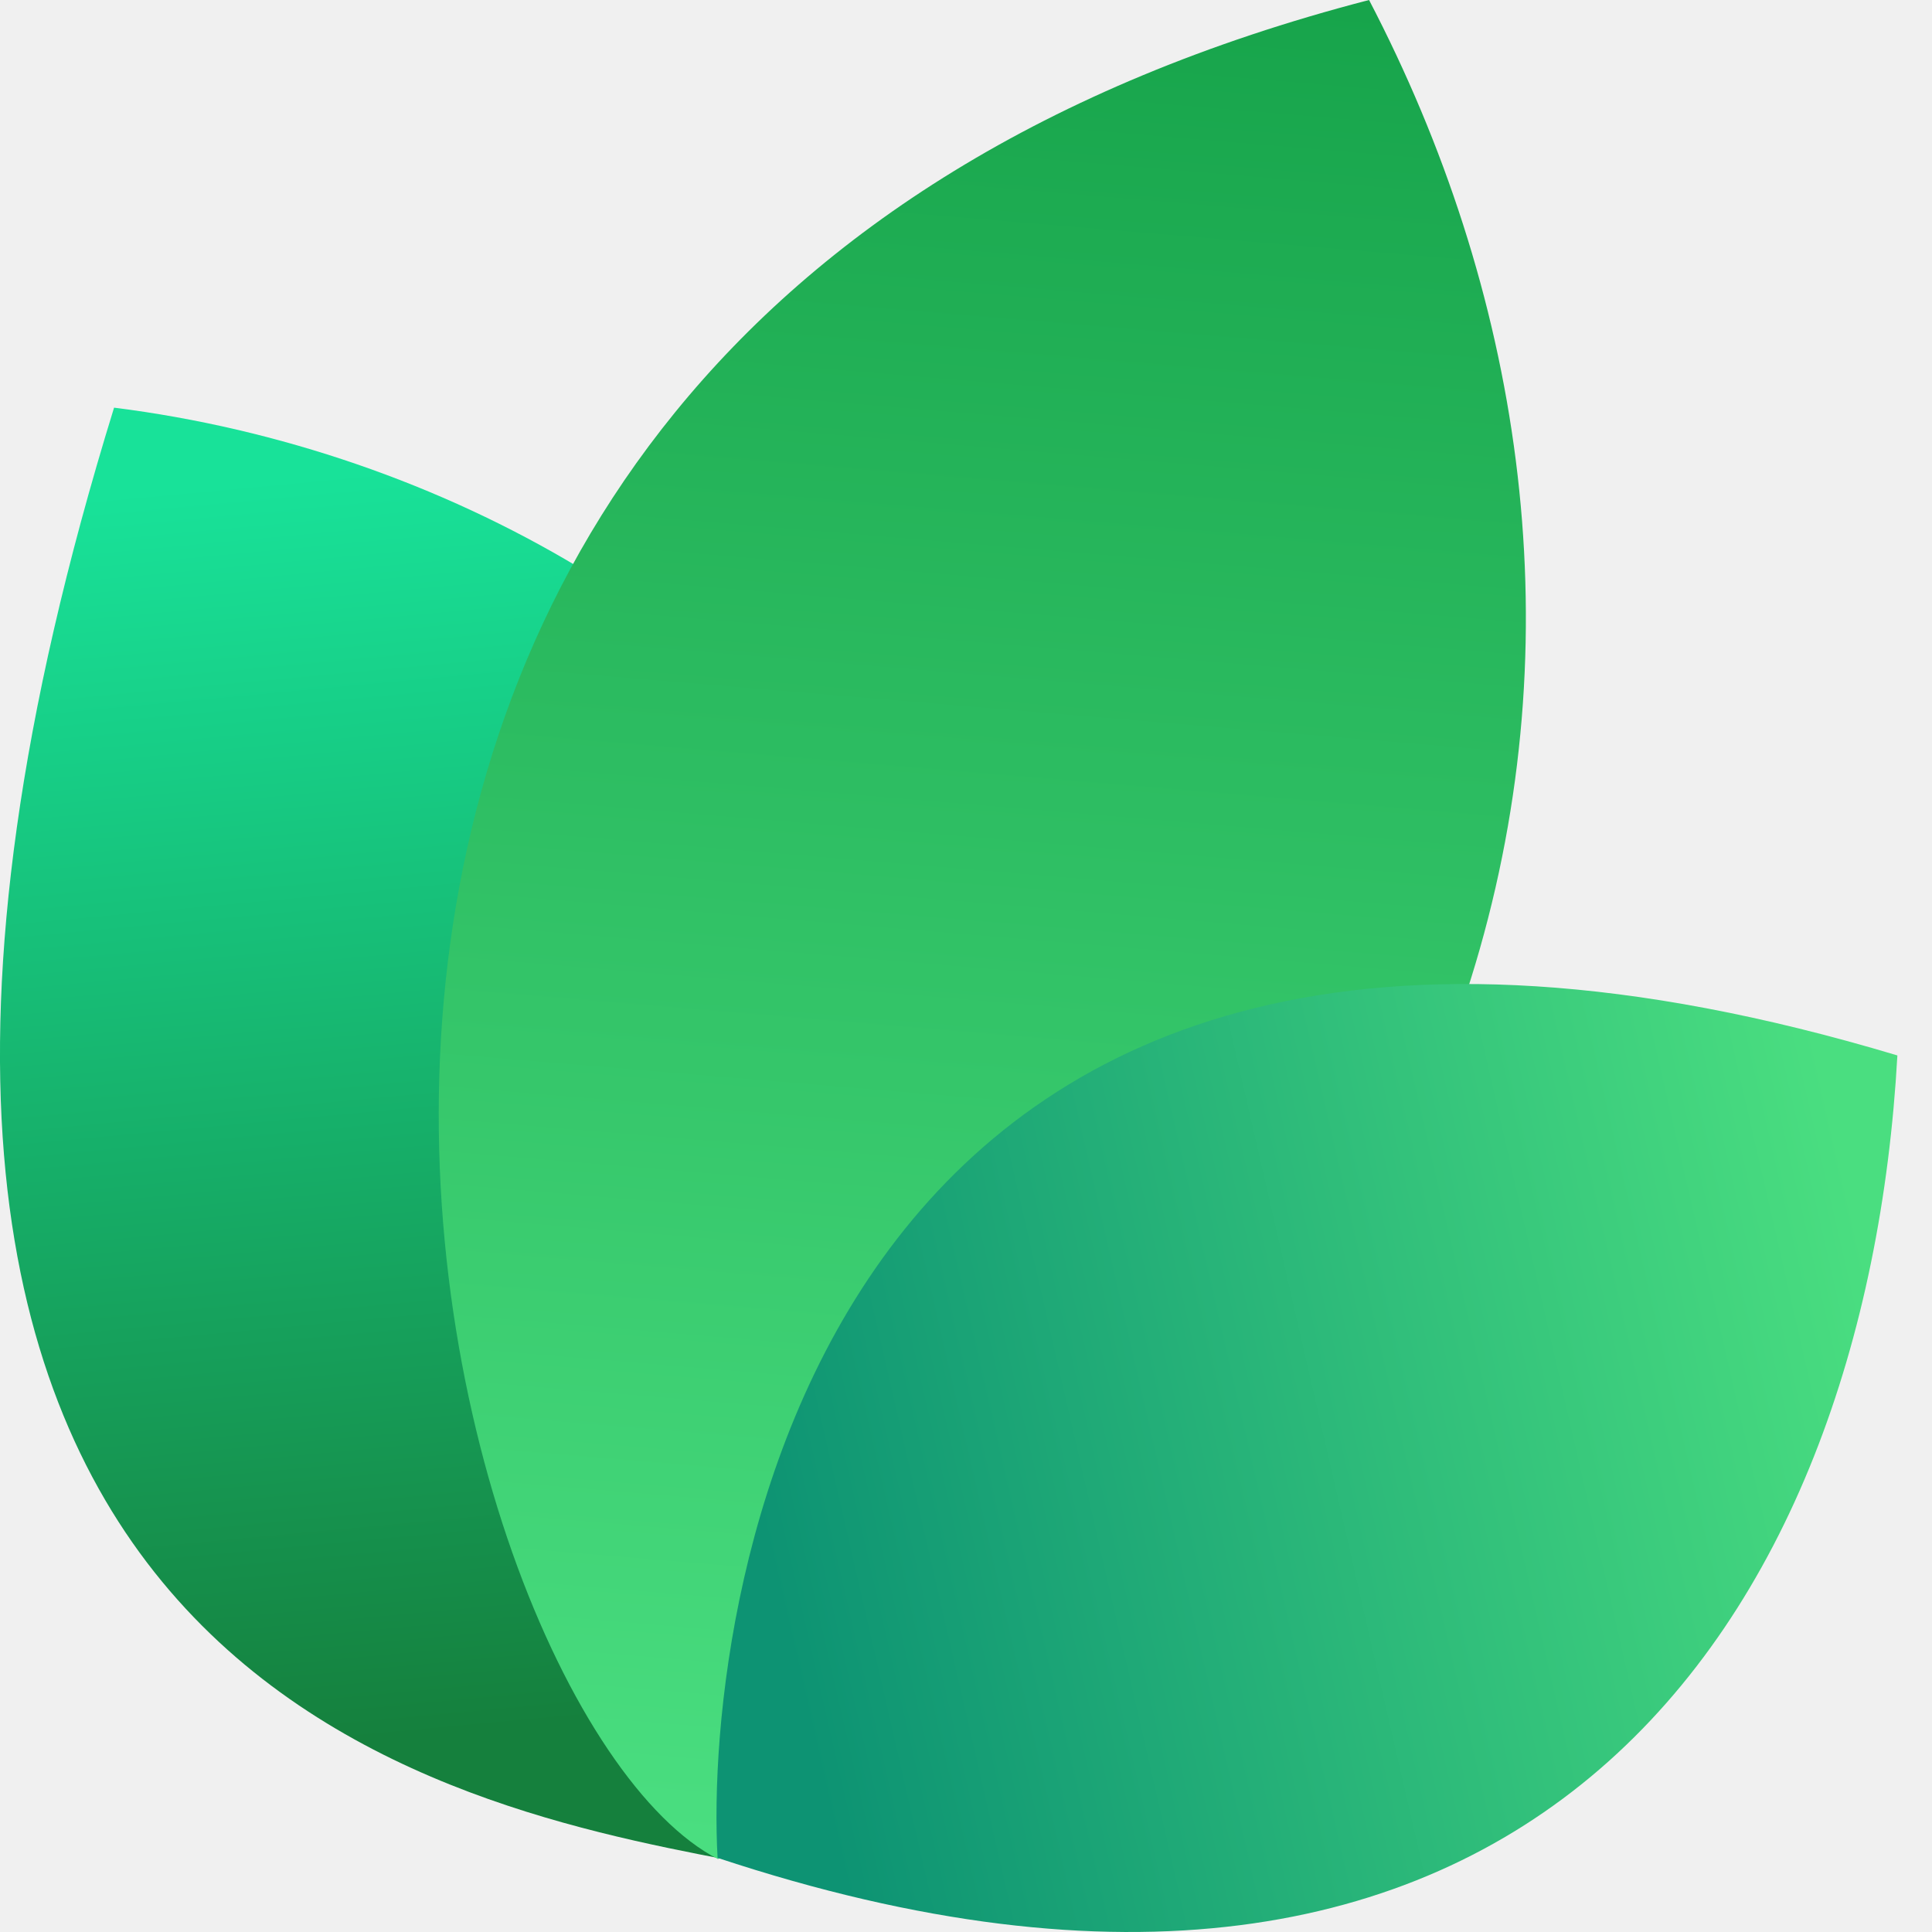
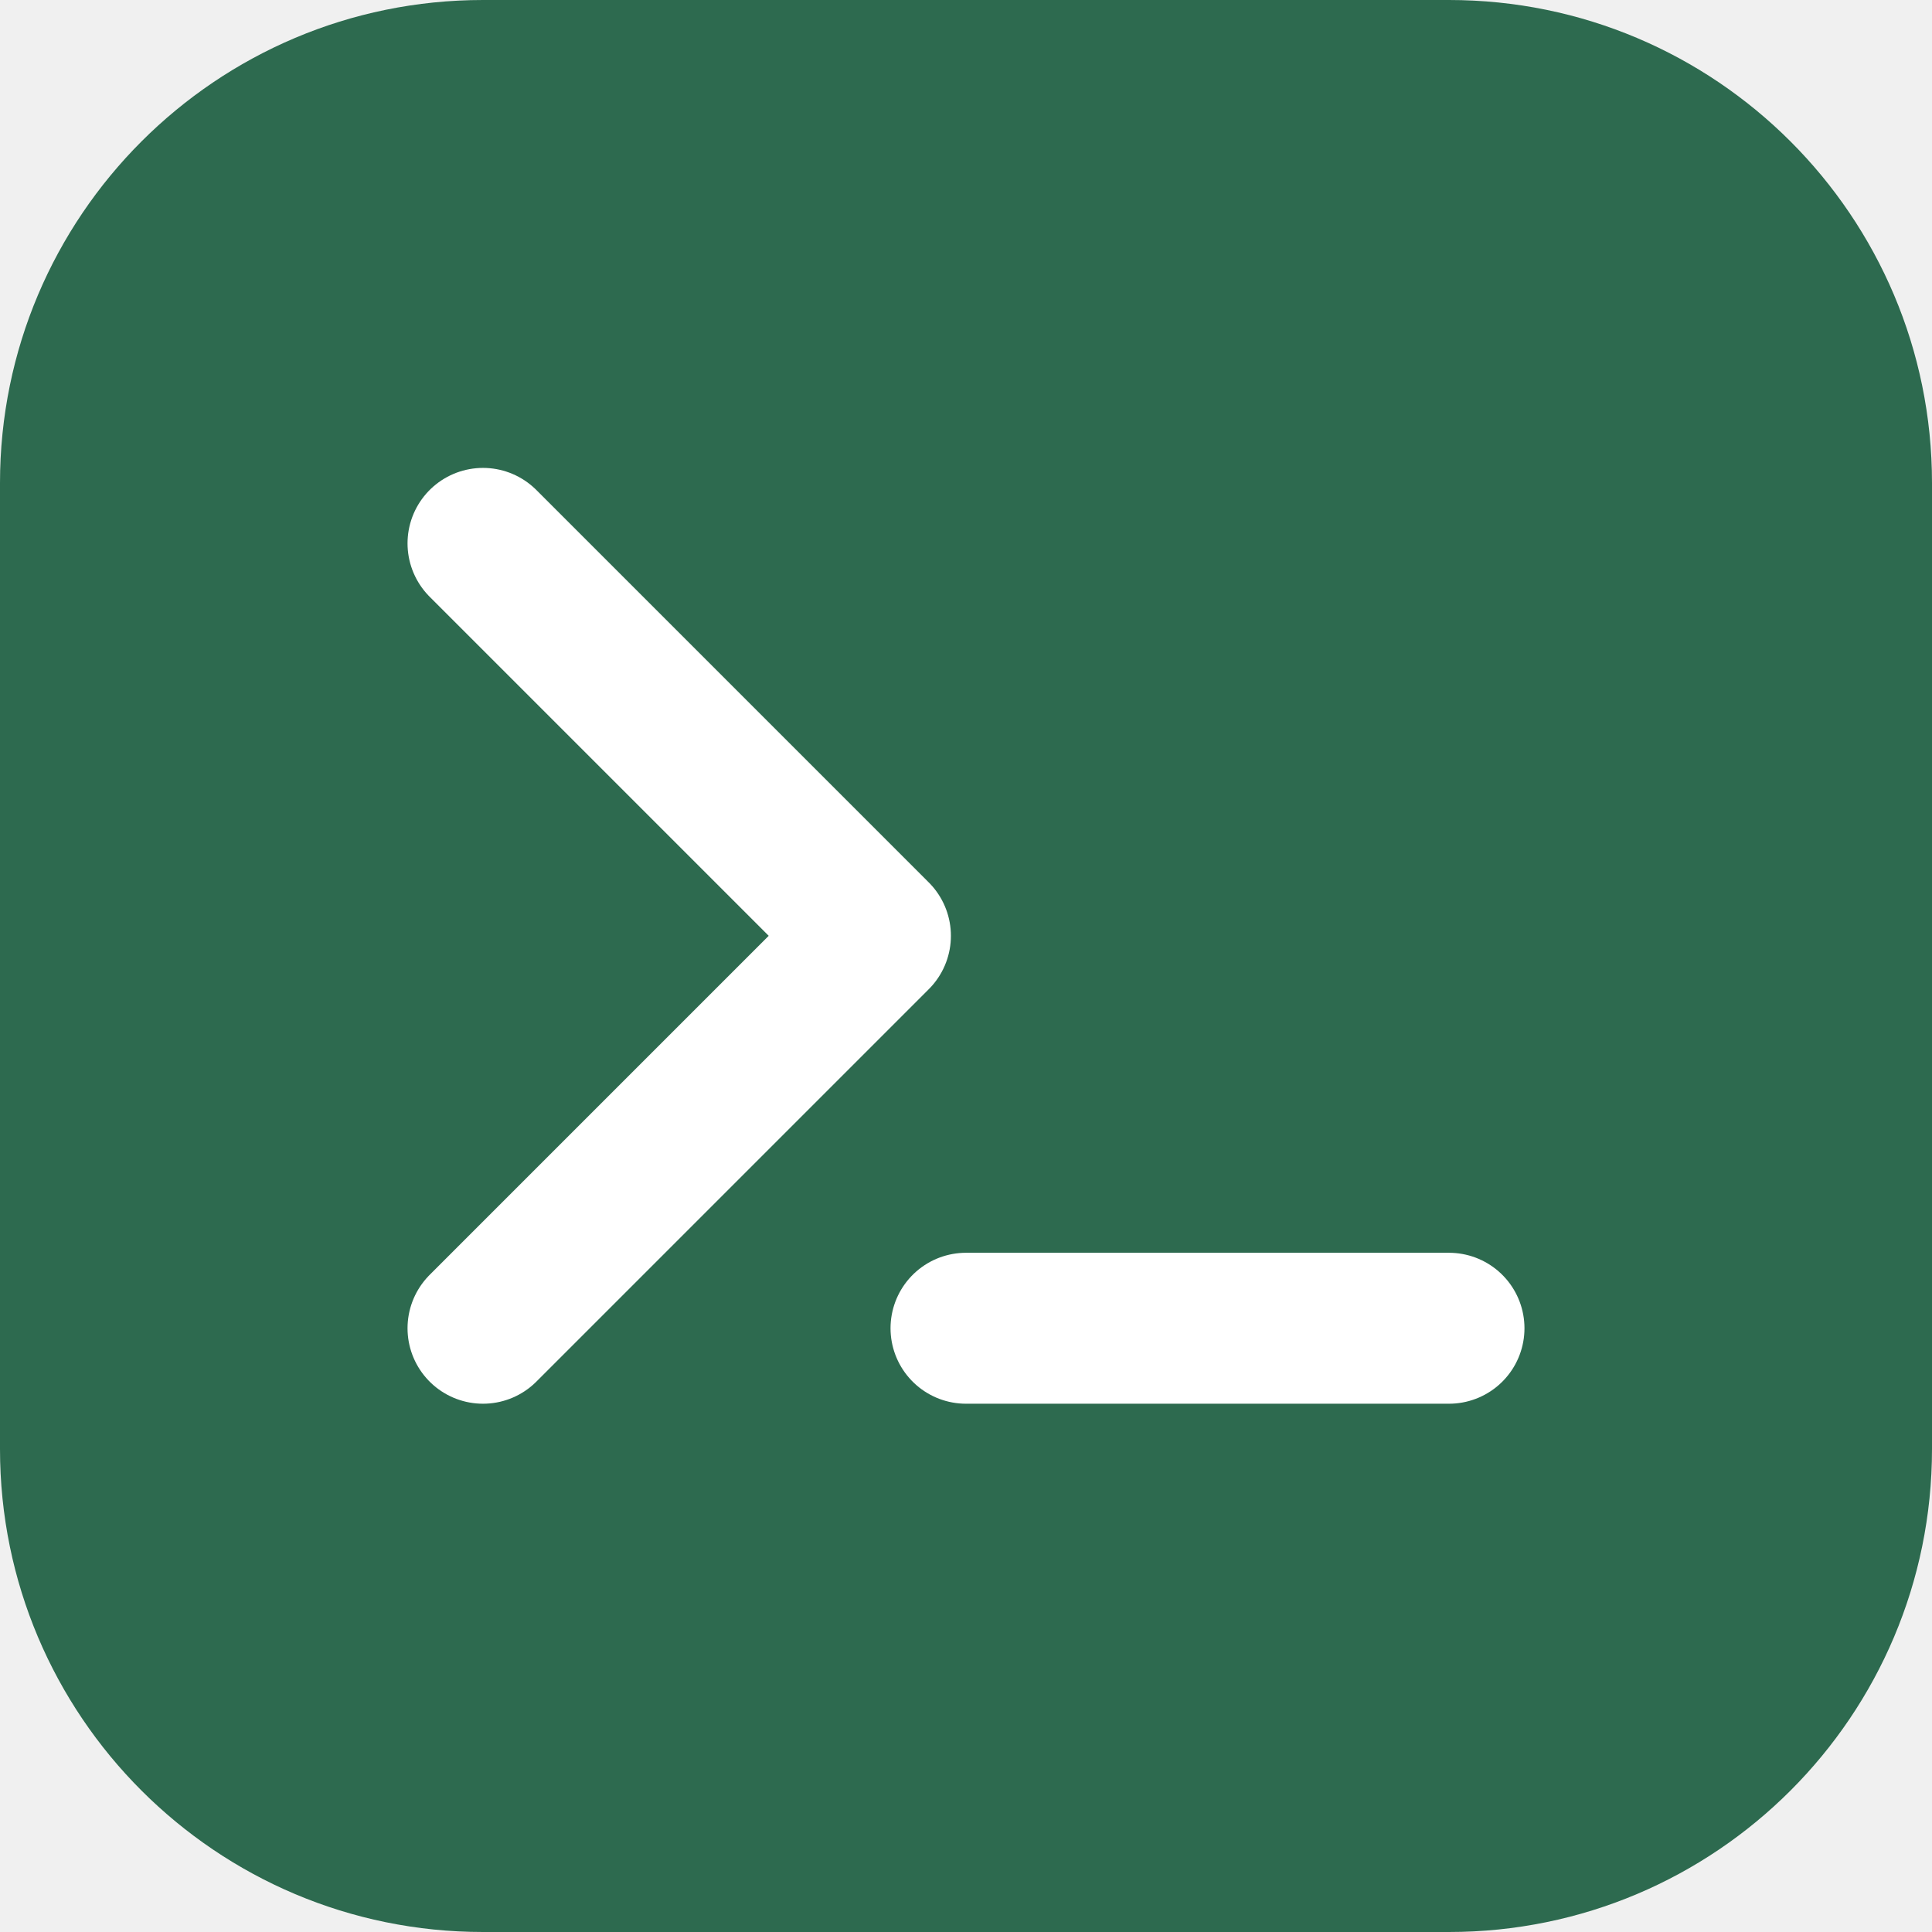
- <svg xmlns="http://www.w3.org/2000/svg" width="24" height="24" viewBox="0 0 24 24" fill="none">
-   <path d="M9.061 23.108C5.268 22.377 -3.391 20.627 1.417 5.064C9.634 6.099 16.973 14.064 9.061 23.108Z" fill="url(#paint0_linear_17557_2021)" />
-   <path d="M8.919 23.094C5.276 21.222 0.784 4.209 17.007 0C20.757 7.193 19.621 16.545 8.919 23.094Z" fill="url(#paint1_linear_17557_2021)" />
-   <path d="M8.914 23.079C8.735 19.882 10.159 9.085 23.57 13.111C23.181 20.123 18.984 26.418 8.914 23.079Z" fill="url(#paint2_linear_17557_2021)" />
-   <defs>
-     <linearGradient id="paint0_linear_17557_2021" x1="3.776" y1="5.916" x2="5.232" y2="21.559" gradientUnits="userSpaceOnUse">
-       <stop stop-color="#18E299" />
-       <stop offset="1" stop-color="#15803D" />
-     </linearGradient>
-     <linearGradient id="paint1_linear_17557_2021" x1="12.171" y1="-0.718" x2="10.19" y2="22.983" gradientUnits="userSpaceOnUse">
-       <stop stop-color="#16A34A" />
-       <stop offset="1" stop-color="#4ADE80" />
-     </linearGradient>
-     <linearGradient id="paint2_linear_17557_2021" x1="23.133" y1="15.353" x2="9.338" y2="18.52" gradientUnits="userSpaceOnUse">
-       <stop stop-color="#4ADE80" />
-       <stop offset="1" stop-color="#0D9373" />
-     </linearGradient>
-   </defs>
+ <svg xmlns="http://www.w3.org/2000/svg" width="32" height="32" viewBox="0 0 32 32" fill="none">
+   <rect width="32" height="32" rx="8" fill="#2D6A4F" />
+   <path d="M8 22L14.5 15.5L8 9" stroke="white" stroke-width="2.5" stroke-linecap="round" stroke-linejoin="round" />
+   <line x1="16" y1="22" x2="24" y2="22" stroke="white" stroke-width="2.5" stroke-linecap="round" />
</svg>
